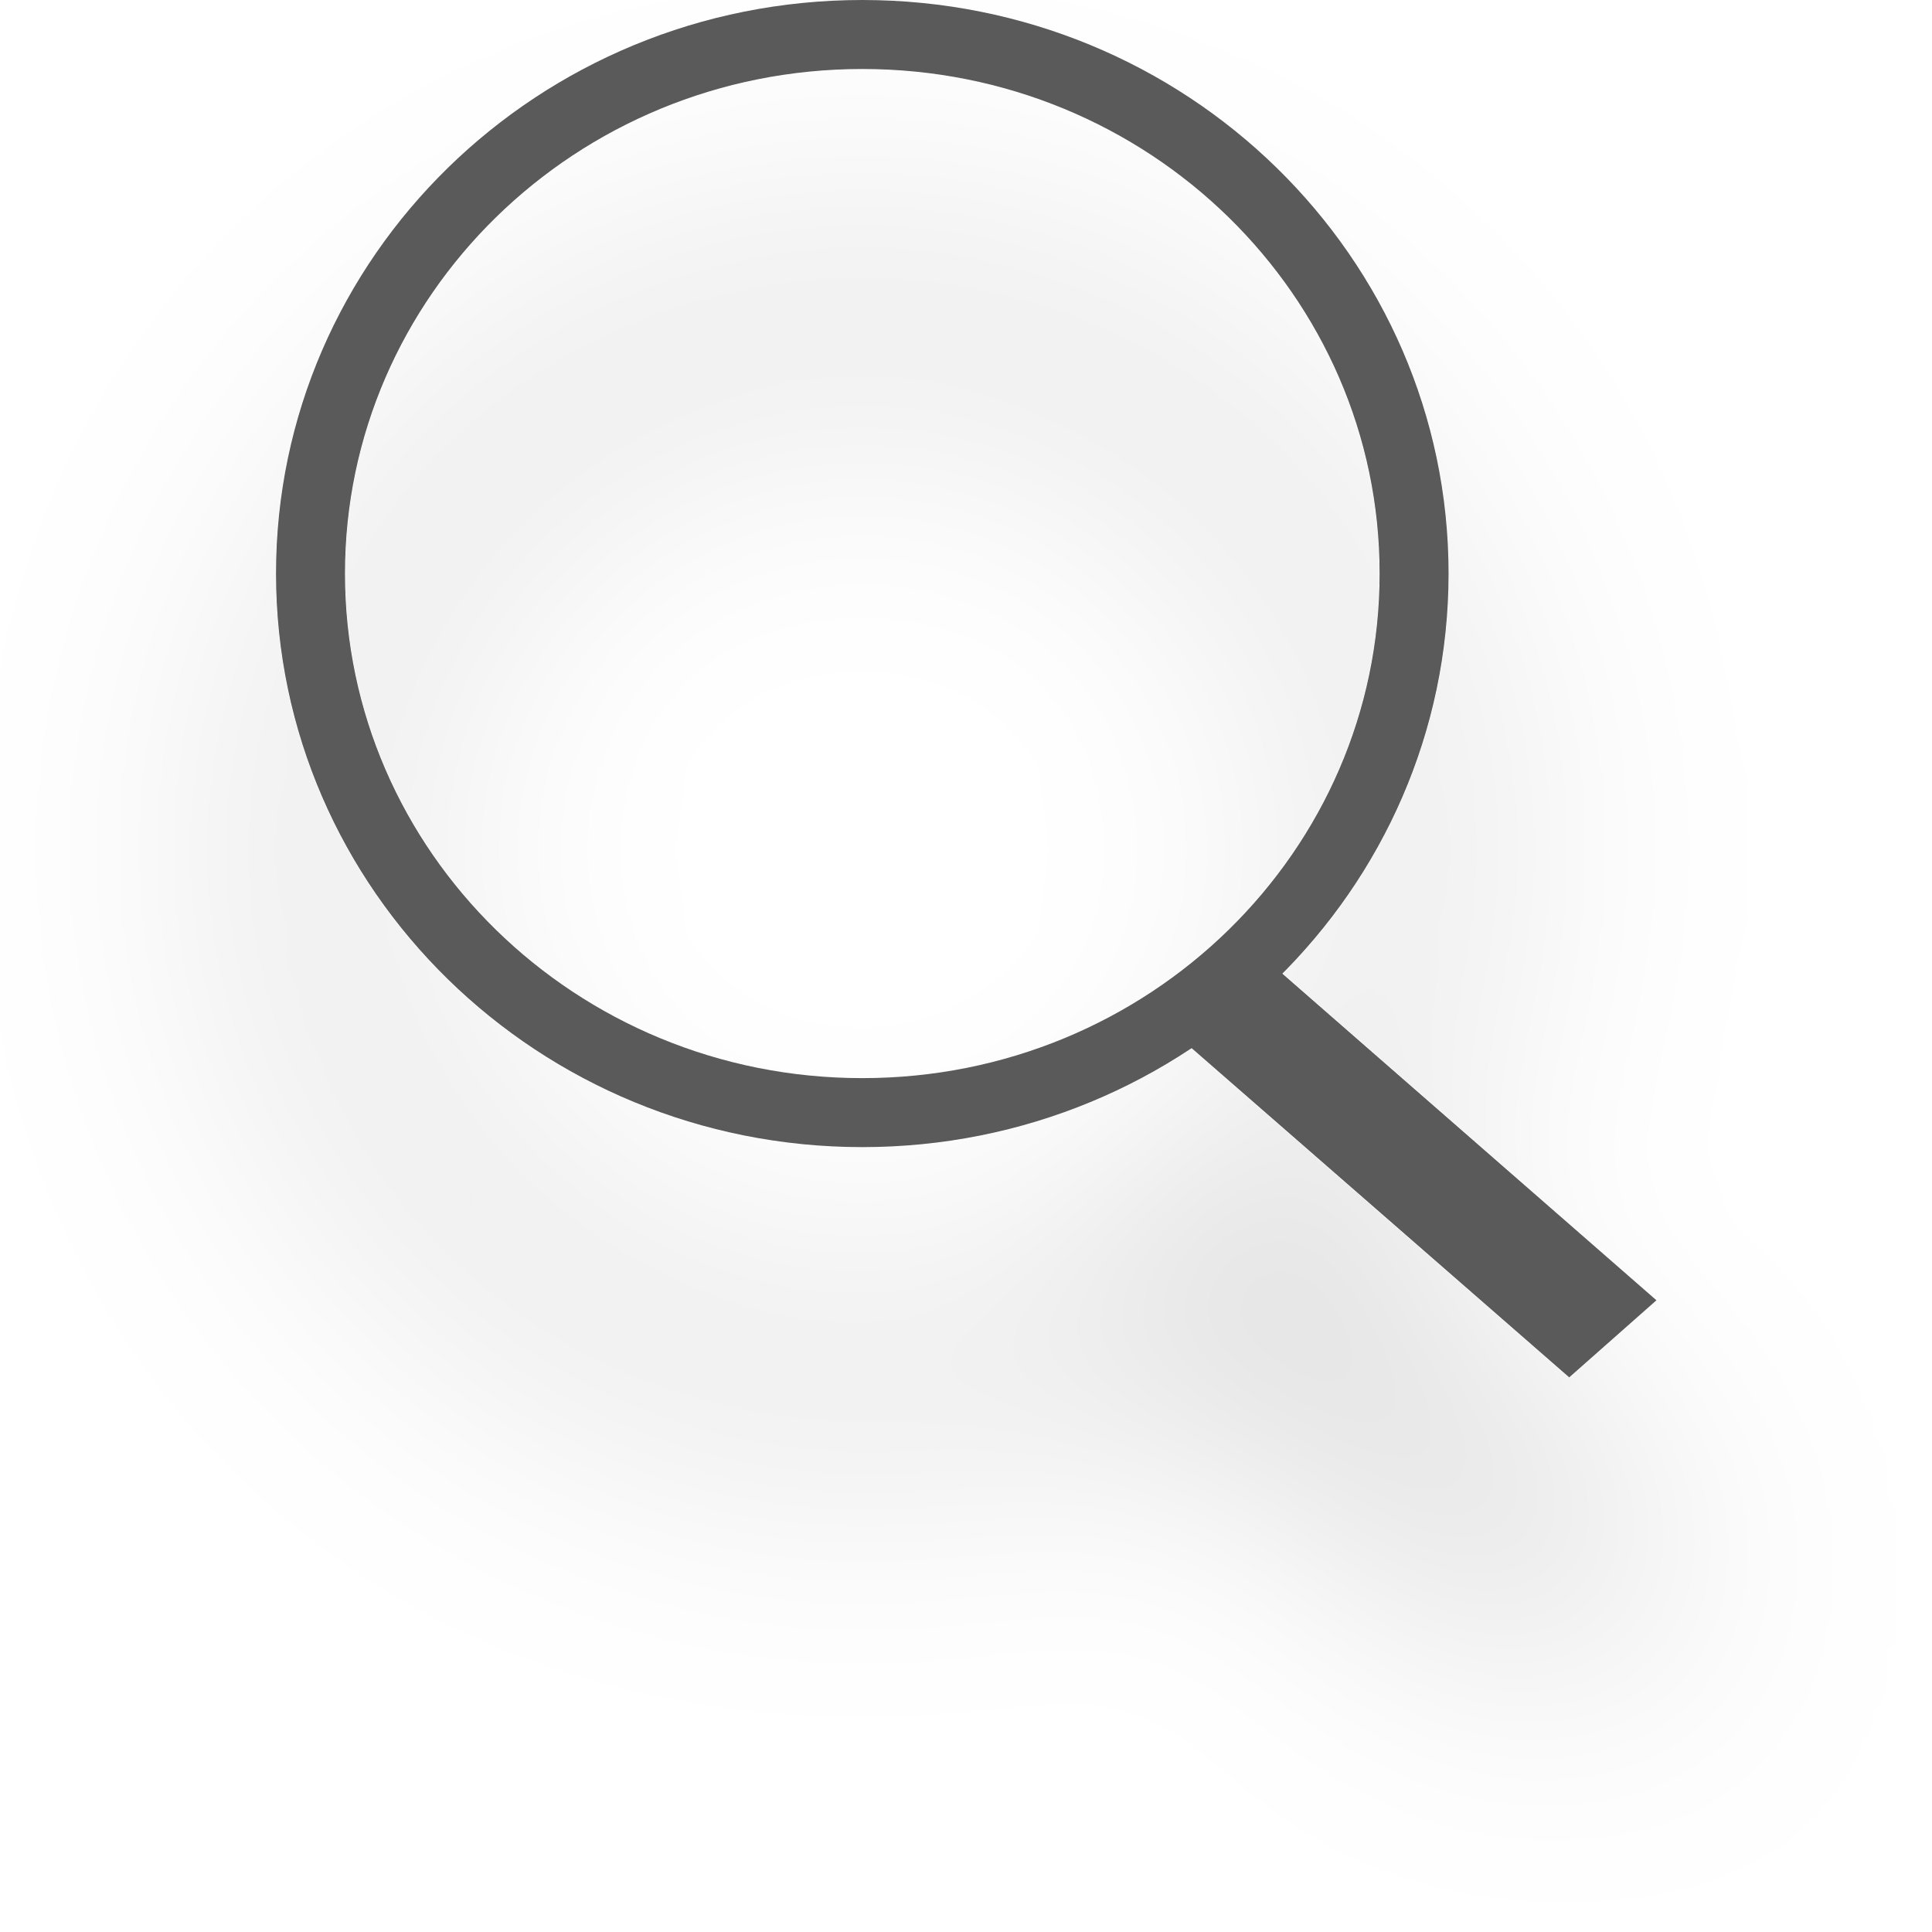
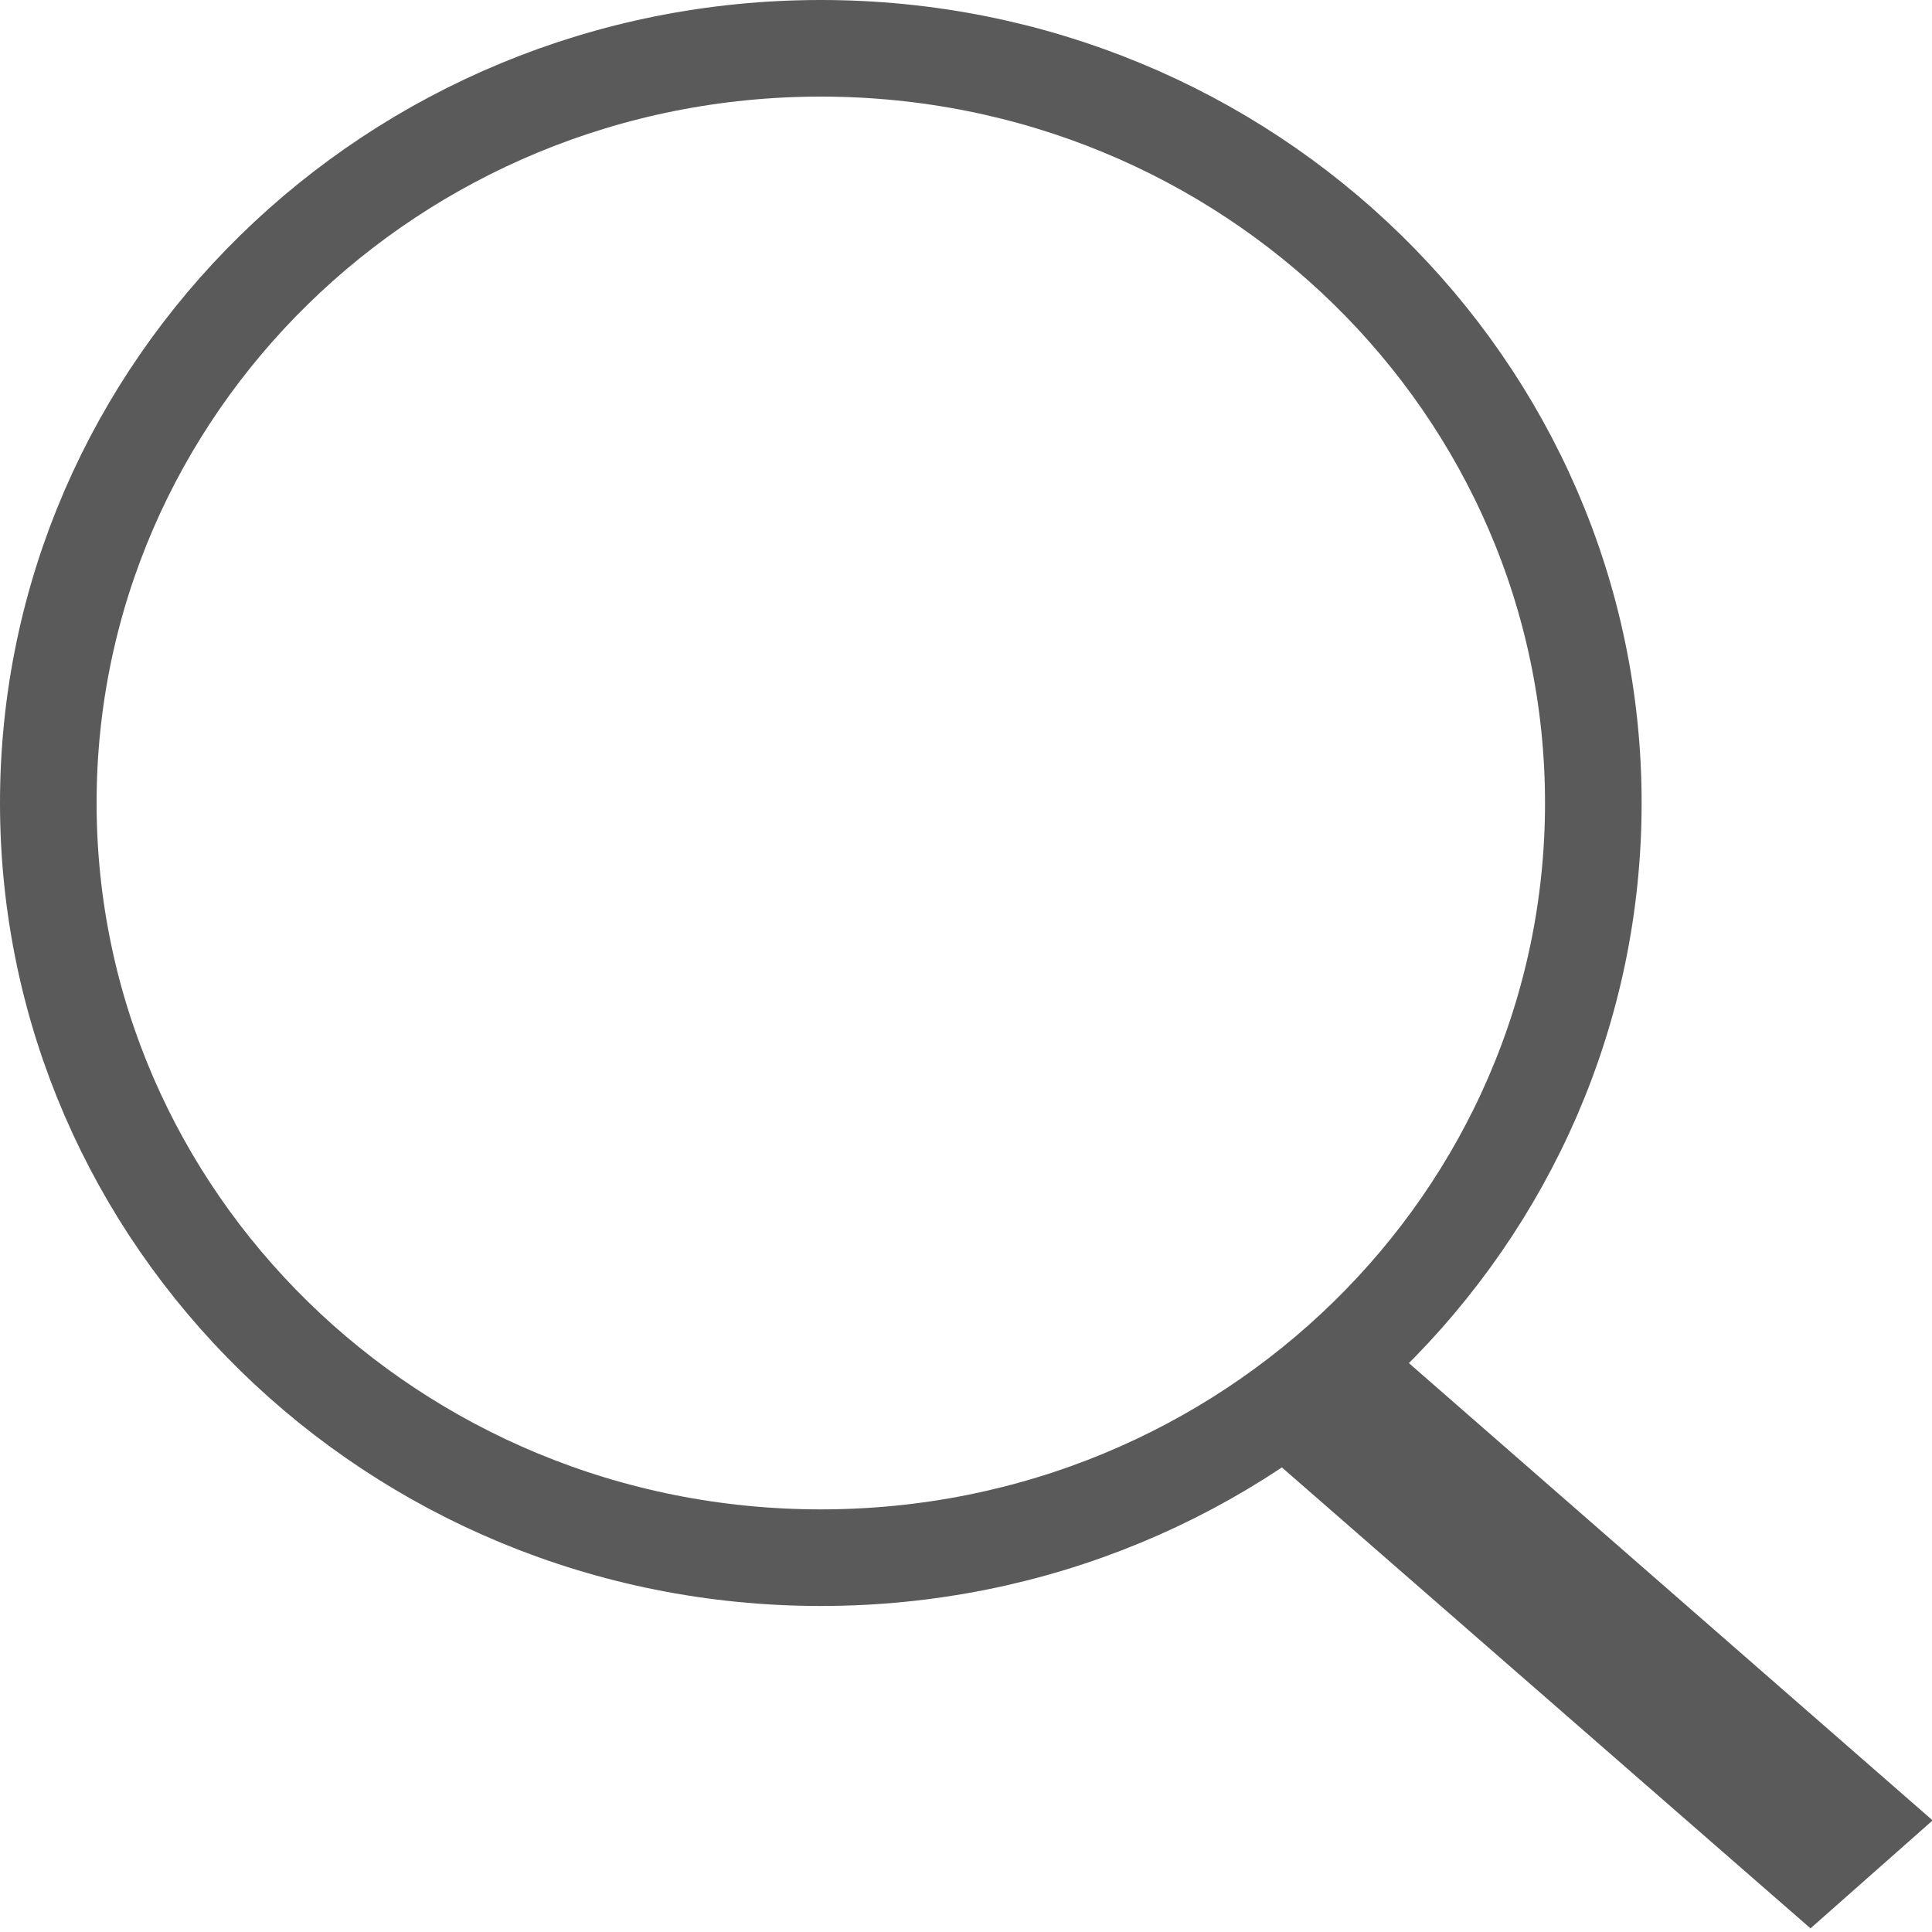
- <svg xmlns="http://www.w3.org/2000/svg" width="28" height="28" viewBox="0 0 28 28" fill="none">
-   <g filter="url(#filter0_d_123_134)">
-     <path d="M20.494 8.312C20.494 12.617 16.924 16.125 12.497 16.125C8.07 16.125 4.5 12.617 4.5 8.312C4.5 4.008 8.07 0.5 12.497 0.5C16.924 0.5 20.494 4.008 20.494 8.312Z" stroke="#5A5A5A" stroke-miterlimit="3.994" />
-     <path d="M22.74 19.297L17.727 14.926L18.111 14.361L23.249 18.847L22.74 19.297Z" fill="#696969" stroke="#5A5A5A" />
-   </g>
-   <defs>
-     <filter id="filter0_d_123_134" x="0" y="0" width="28" height="27.958" filterUnits="userSpaceOnUse" color-interpolation-filters="sRGB">
-       <feFlood flood-opacity="0" result="BackgroundImageFix" />
-       <feColorMatrix in="SourceAlpha" type="matrix" values="0 0 0 0 0 0 0 0 0 0 0 0 0 0 0 0 0 0 127 0" result="hardAlpha" />
-       <feOffset dy="4" />
-       <feGaussianBlur stdDeviation="2" />
-       <feComposite in2="hardAlpha" operator="out" />
-       <feColorMatrix type="matrix" values="0 0 0 0 0 0 0 0 0 0 0 0 0 0 0 0 0 0 0.25 0" />
-       <feBlend mode="normal" in2="BackgroundImageFix" result="effect1_dropShadow_123_134" />
-       <feBlend mode="normal" in="SourceGraphic" in2="effect1_dropShadow_123_134" result="shape" />
-     </filter>
-   </defs>
+ <svg xmlns="http://www.w3.org/2000/svg" width="20" height="20" viewBox="0 0 20 20" fill="none">
+   <path d="M16.494 8.312C16.494 12.617 12.924 16.125 8.497 16.125C4.07 16.125 0.5 12.617 0.5 8.312C0.5 4.008 4.07 0.5 8.497 0.5C12.924 0.5 16.494 4.008 16.494 8.312Z" stroke="#5A5A5A" stroke-miterlimit="3.994" />
+   <path d="M18.74 19.297L13.727 14.926L14.111 14.361L19.249 18.847L18.74 19.297Z" fill="#696969" stroke="#5A5A5A" />
</svg>
